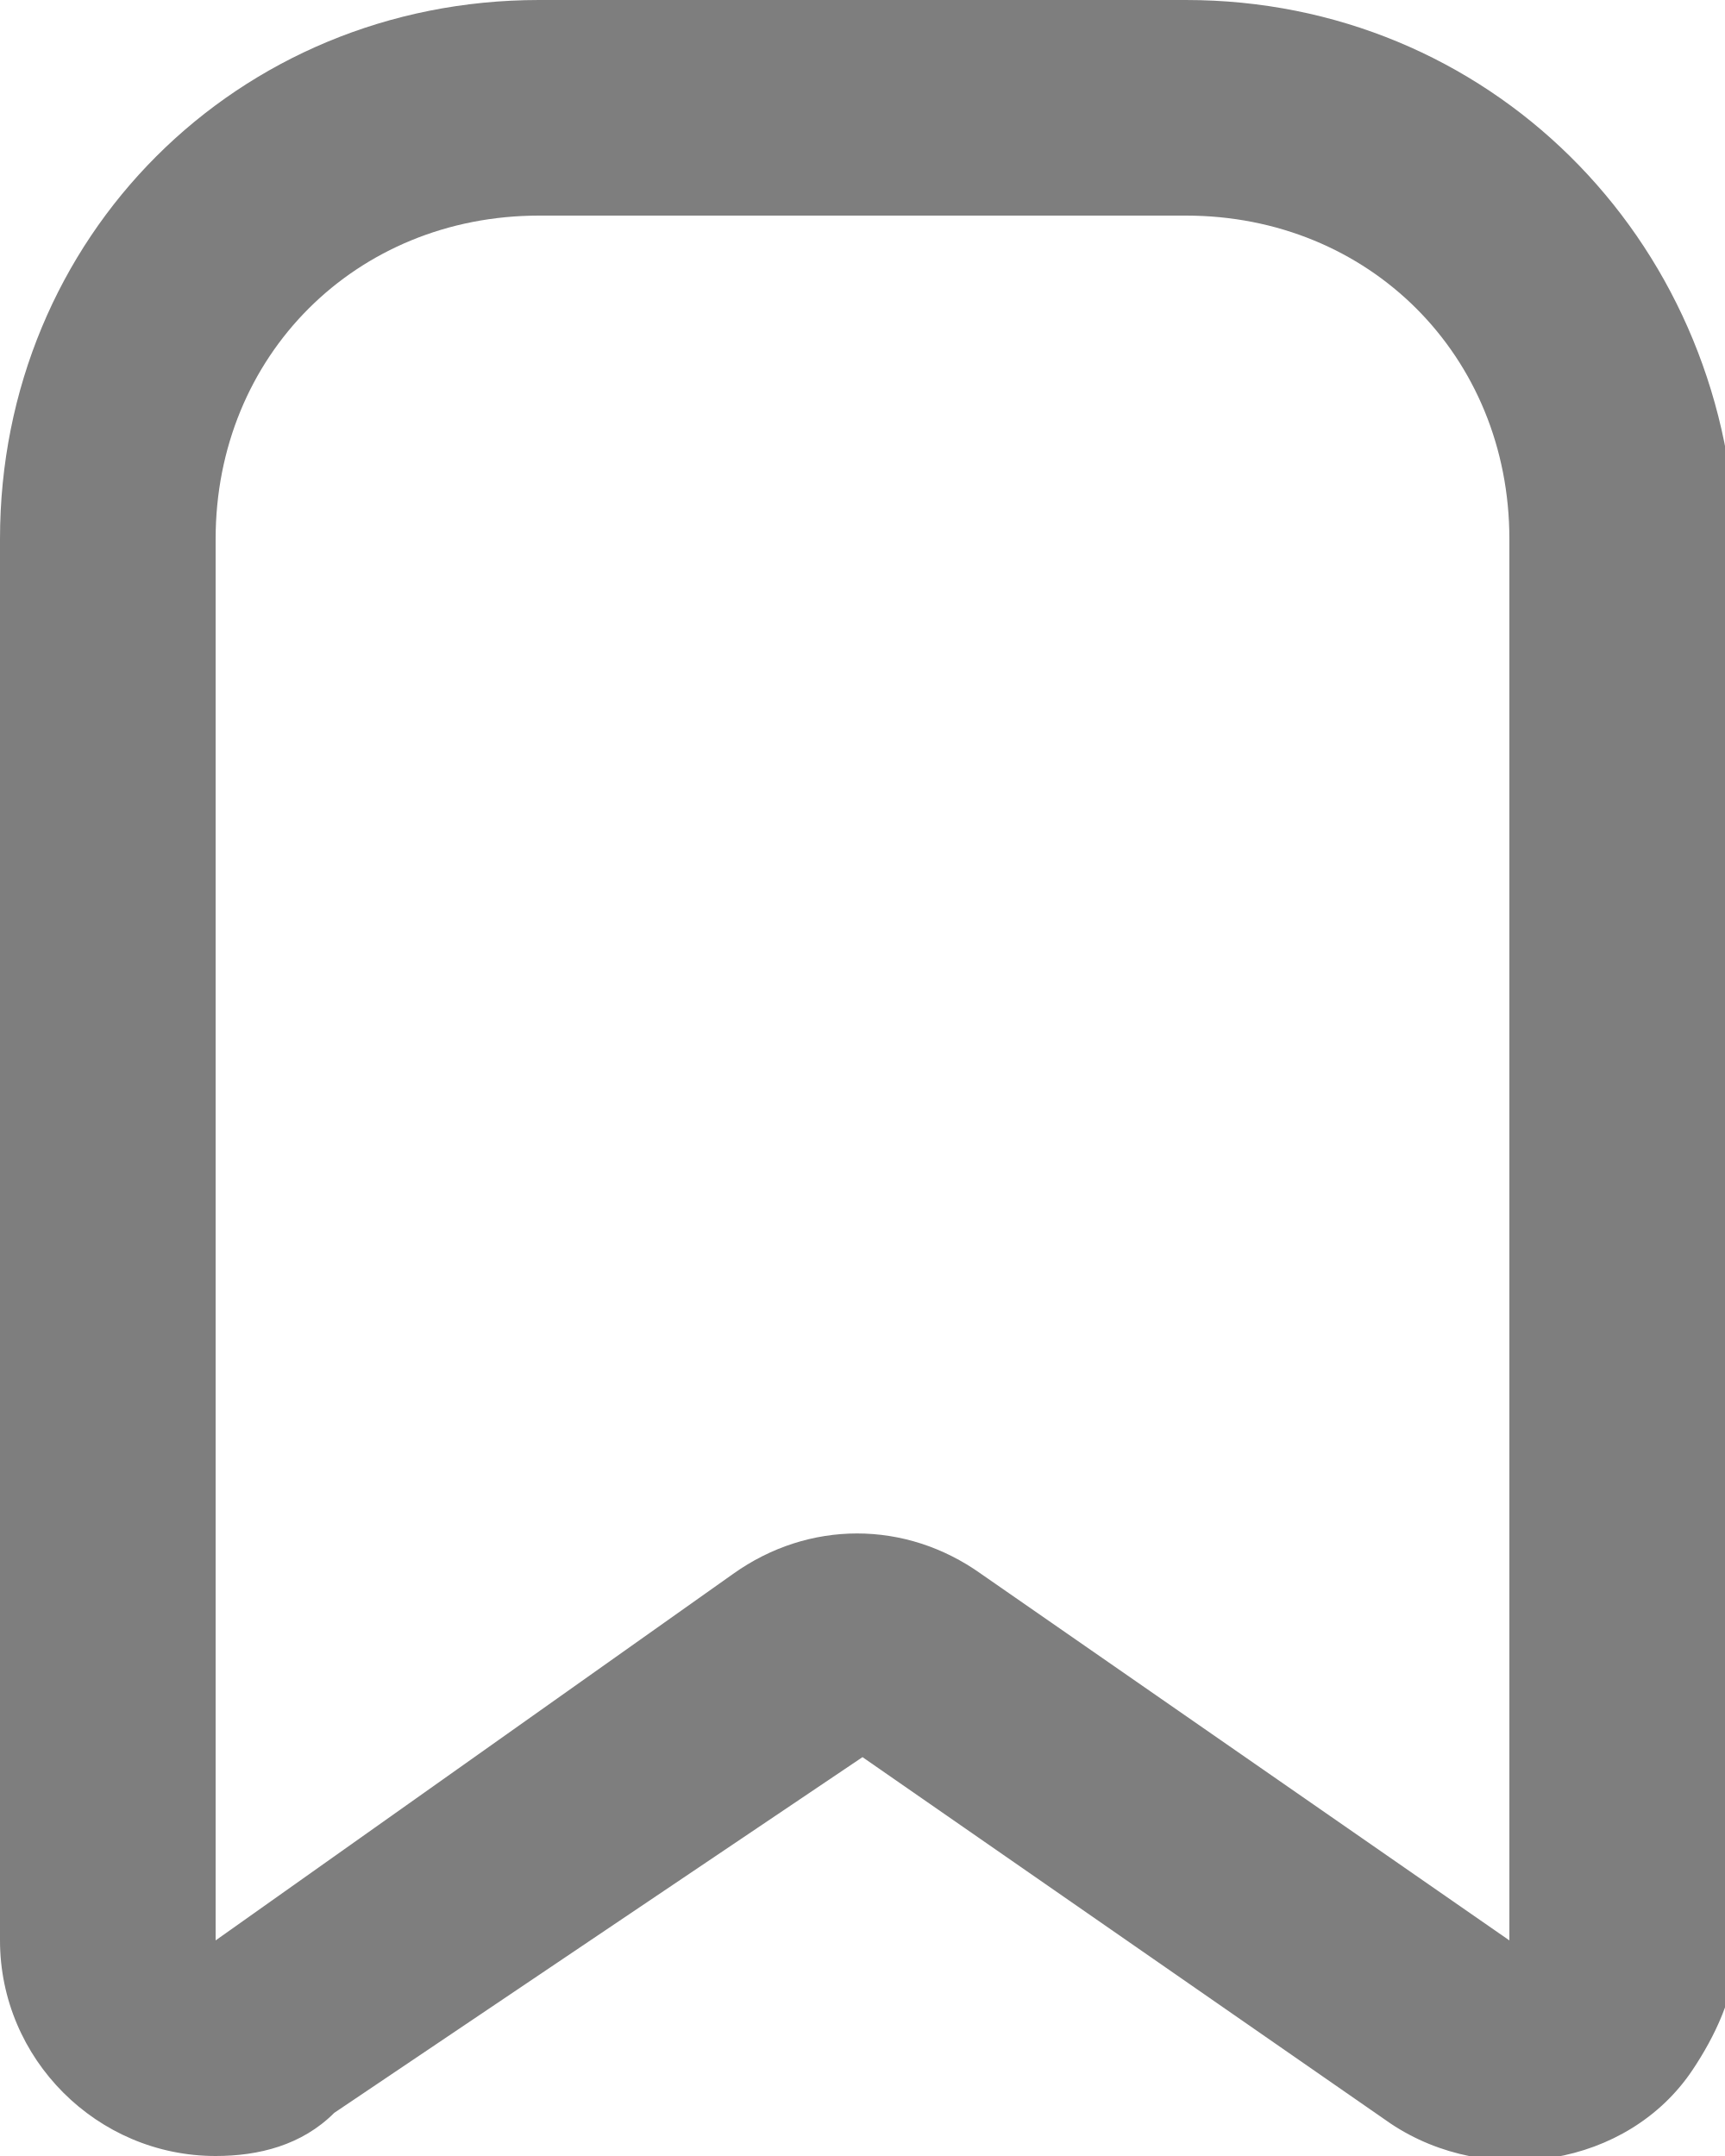
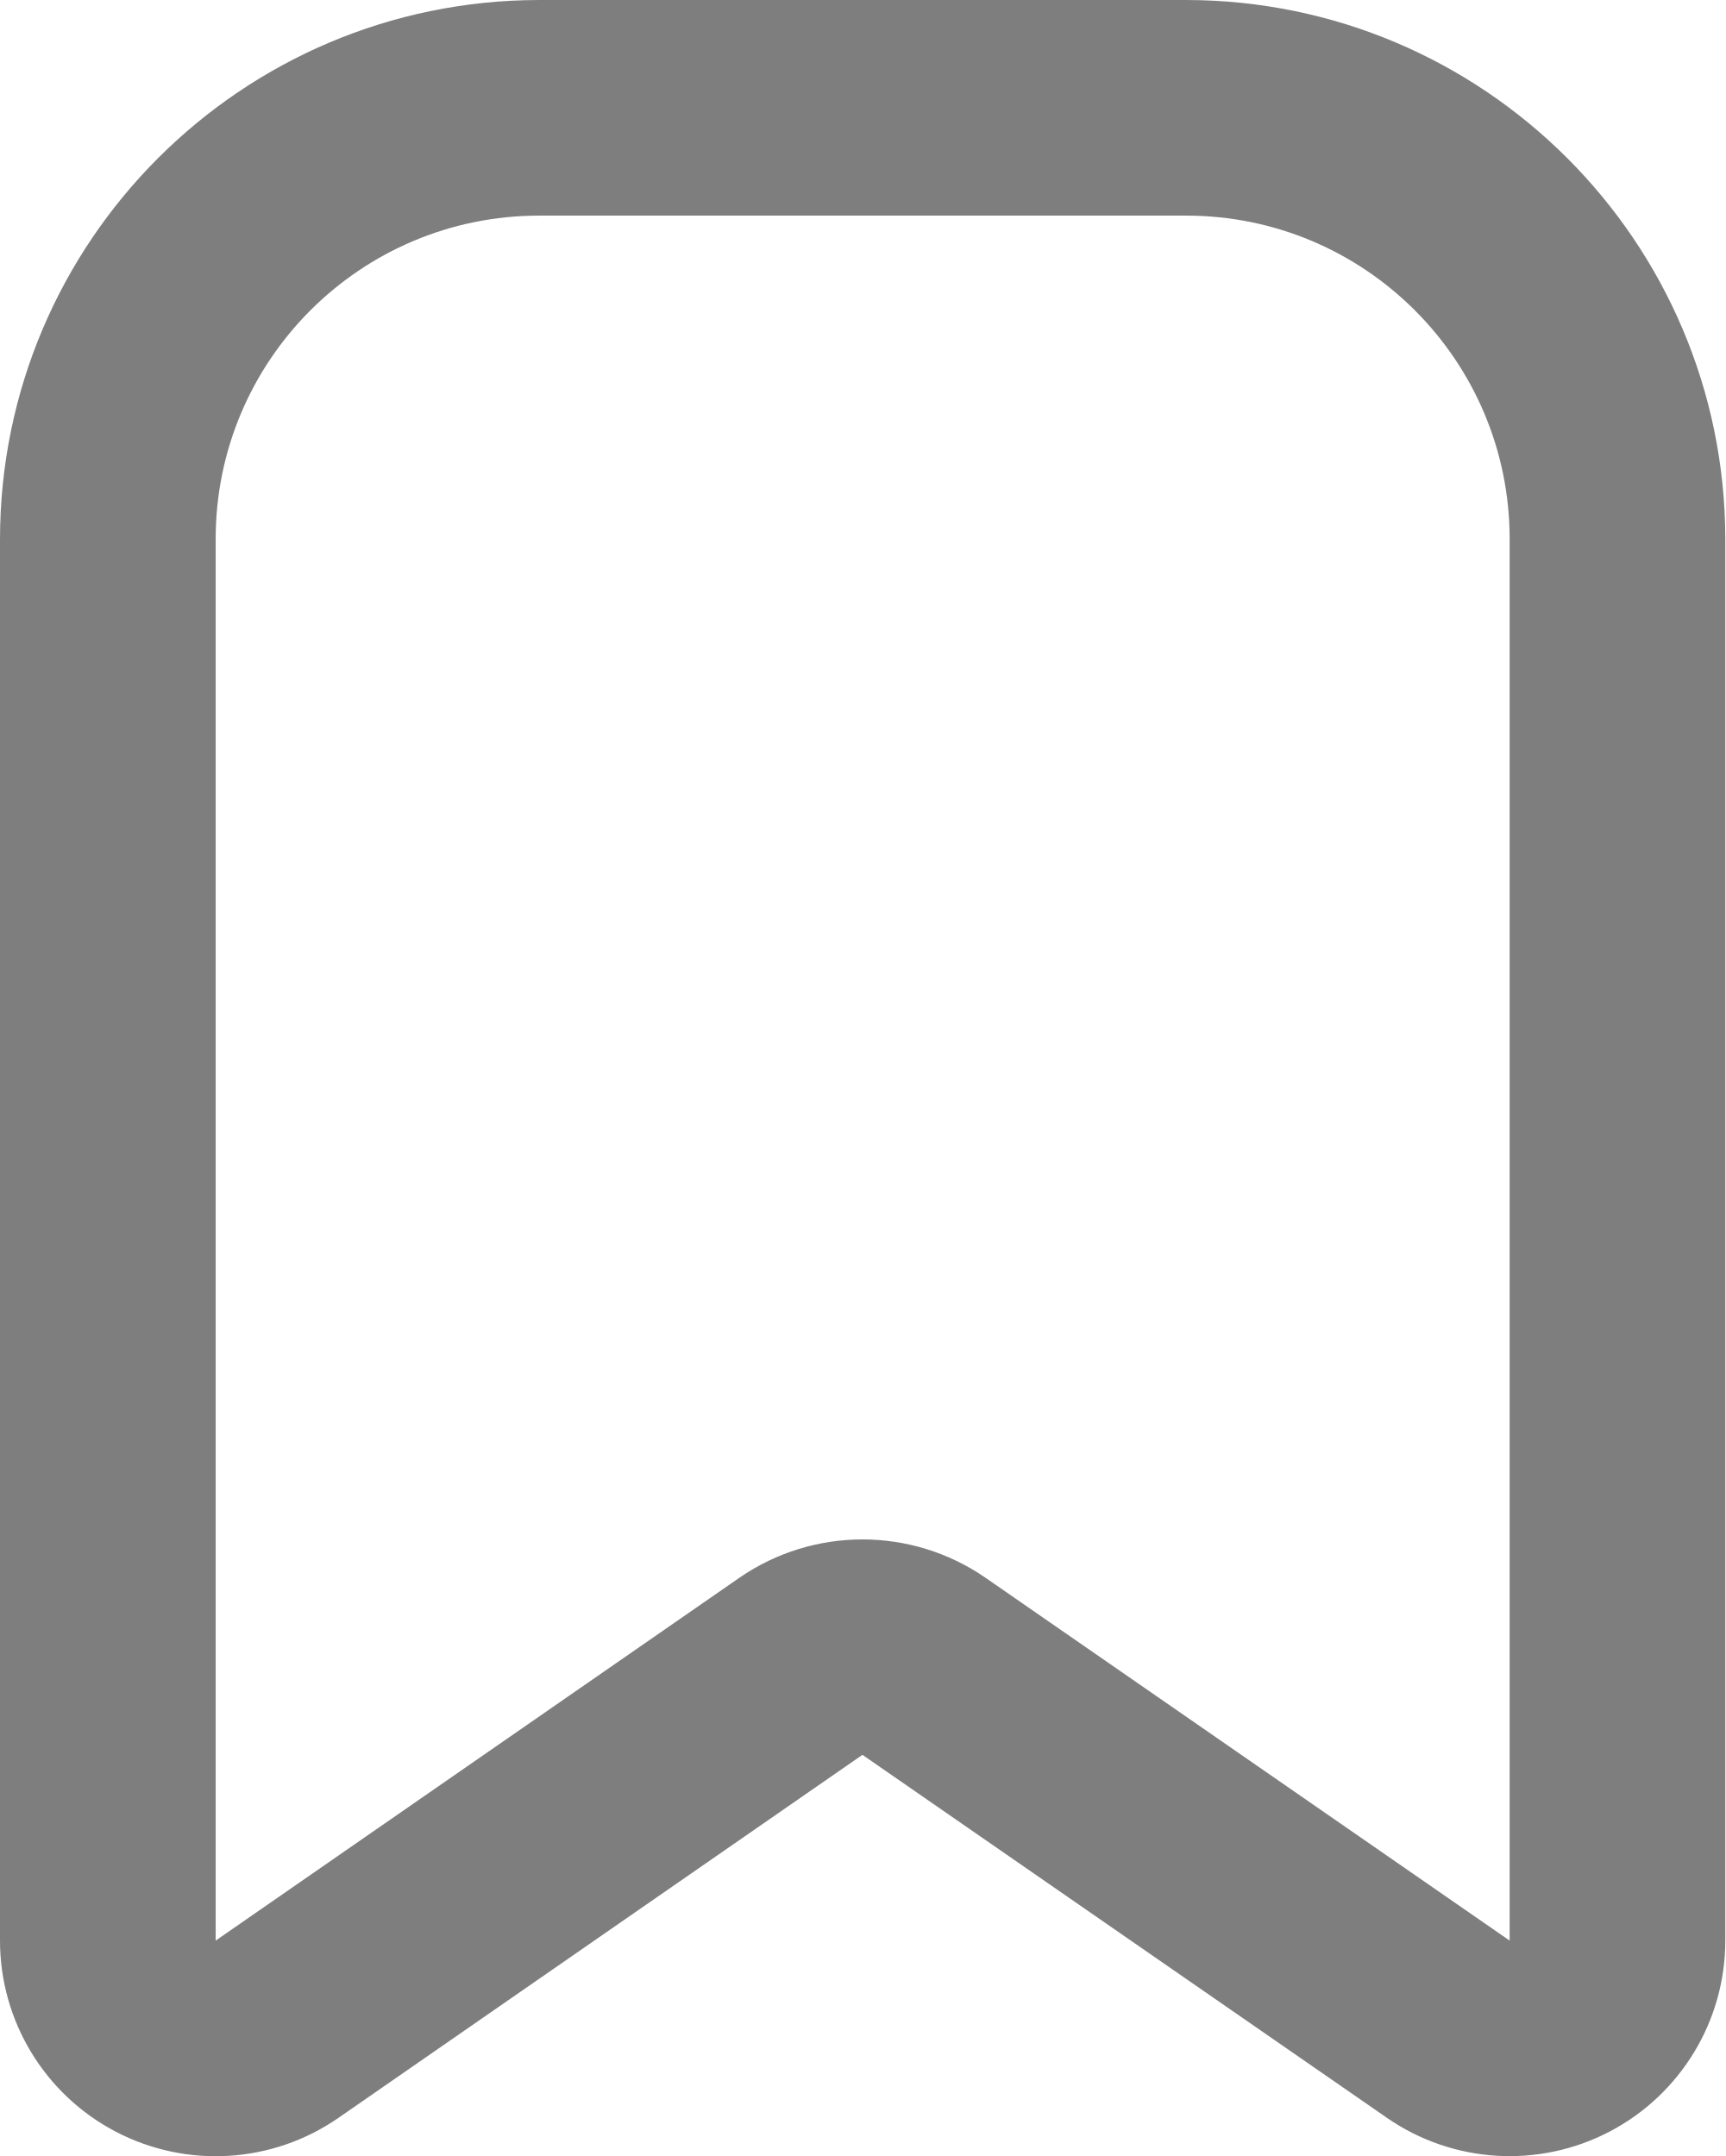
- <svg xmlns="http://www.w3.org/2000/svg" version="1.1" id="bookmark-Bold" x="0px" y="0px" viewBox="0 0 16 20" style="enable-background:new 0 0 16 20;" xml:space="preserve">
-   <style type="text/css">
- 	.st0{fill:#7E7E7E;}
- </style>
-   <path id="bookmark-Bold_1_" class="st0" d="M11,0H5C2.2,0,0,2.2,0,5v13c0,1.1,0.9,2,2,2c0.4,0,0.8-0.1,1.1-0.4L8,16.3l4.9,3.4  c0.9,0.6,2.2,0.4,2.8-0.5c0.2-0.3,0.4-0.7,0.4-1.1V5C16,2.2,13.8,0,11,0z M14,18l-4.9-3.4c-0.7-0.5-1.6-0.5-2.3,0L2,18V5  c0-1.7,1.3-3,3-3h6c1.7,0,3,1.3,3,3V18z" />
+ <svg xmlns="http://www.w3.org/2000/svg" width="16" height="19.998" viewBox="0 0 16 19.998">
+   <path id="bookmark-Bold_1_" d="M458,1748h-6a5.006,5.006,0,0,0-5,5v13a2,2,0,0,0,3.139,1.644l4.859-3.367,4.864,3.367A2,2,0,0,0,463,1766v-13A5.006,5.006,0,0,0,458,1748Zm3,18-4.863-3.367a2.009,2.009,0,0,0-2.278,0L449,1766v-13a3,3,0,0,1,3-3h6a3,3,0,0,1,3,3v13Z" transform="translate(-447 -1748)" fill="#7e7e7e" />
</svg>
